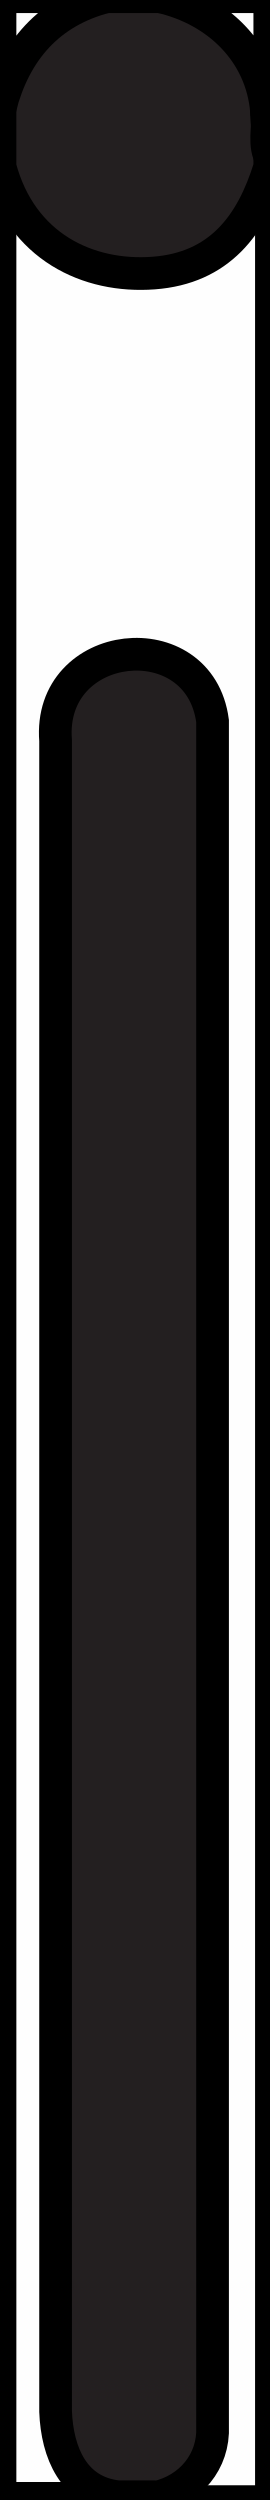
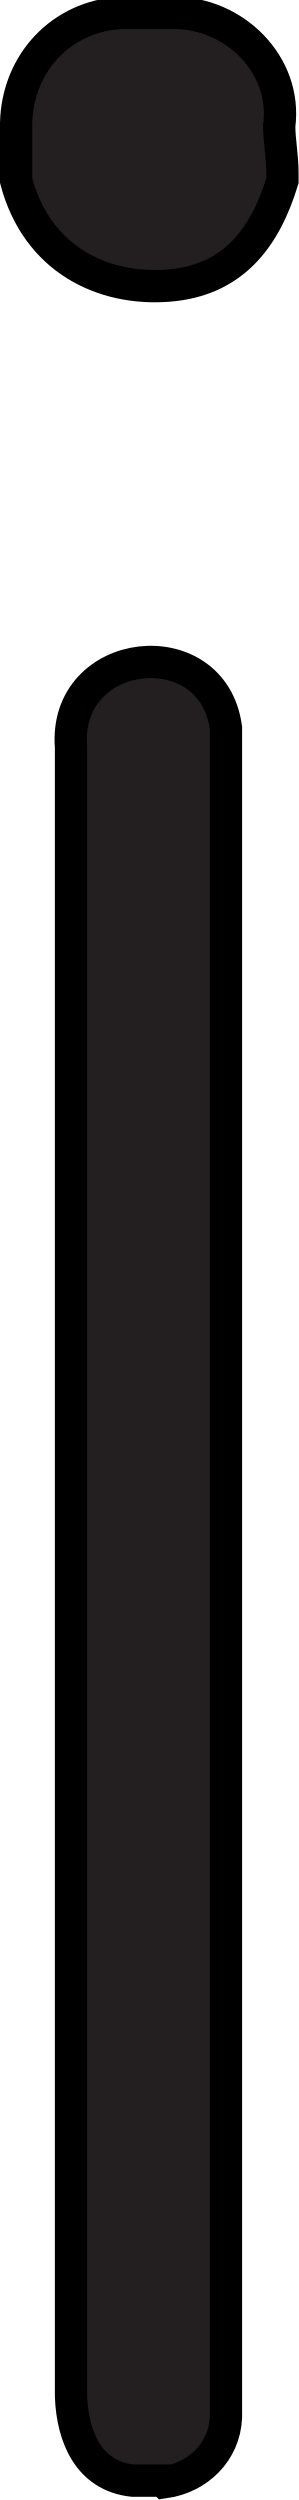
- <svg xmlns="http://www.w3.org/2000/svg" id="Layer_2" version="1.1" viewBox="0 0 16.5 152.9">
+ <svg xmlns="http://www.w3.org/2000/svg" id="Layer_2" version="1.1" viewBox="-1 -1 18.5 154.9">
  <defs>
    <style>
-       .st0 {
-         fill: #5e5c5d;
-       }
- 
-       .st0, .st1, .st2, .st3, .st4, .st5 {
+       .st5 {
+         fill: #231f20;
        stroke: #000;
        stroke-miterlimit: 10;
        stroke-width: 2px;
      }
- 
-       .st1 {
-         fill: #fcfcfc;
-       }
- 
-       .st2 {
-         fill: #fefefe;
-       }
- 
-       .st3 {
-         fill: #fdfdfd;
-       }
- 
-       .st4 {
-         fill: #9d9b9c;
-       }
- 
-       .st5 {
-         fill: #231f20;
-       }
    </style>
  </defs>
-   <path class="st2" d="M16.6,10.2v142.8h-7.4c-.2,0-.2-.1,0-.2l.3-.5c1.7-.3,3-1.7,3.1-3.5V44.1c-.9-5.4-8.7-4.5-8.7.7v102.7c0,2,.9,4.2,3.1,4.6l.3.5c.2,0,.2.1,0,.2H0V10.2l.6.5c1.9,7.7,13.5,7.5,15.3-.1l.6-.3Z" />
  <path class="st5" d="M9.8-.2c3.7,0,7,3.2,6.5,7,0,.9.2,1.9.2,2.9v.5c-1.1,3.6-3.1,6.2-7.1,6.5S1.3,15.1,0,10.2v-3.6C.1,2.9,2.8,0,6.5-.2h3.4Z" />
-   <path class="st3" d="M9.8-.2h6.7v7c0,.2-.1.2-.2,0-.3-3.6-3-6.2-6.5-7Z" />
-   <path class="st1" d="M6.5-.2C3,.7.9,3.1,0,6.6V-.2h6.5Z" />
-   <path class="st0" d="M16.6,9.7c-.5-.7-.2-2-.2-2.9h.2v2.9Z" />
-   <path class="st4" d="M9.1,152.7v.2h-1.9v-.2c.2-.7,1.6-.6,1.9,0Z" />
  <path class="st5" d="M9.1,152.7c-.5,0-1.4,0-1.9,0-2.7-.3-3.7-2.7-3.8-5.2V45.3c-.5-6.3,8.8-7.3,9.6-1.2v104.7c-.1,2.1-1.7,3.7-3.8,4Z" />
</svg>
